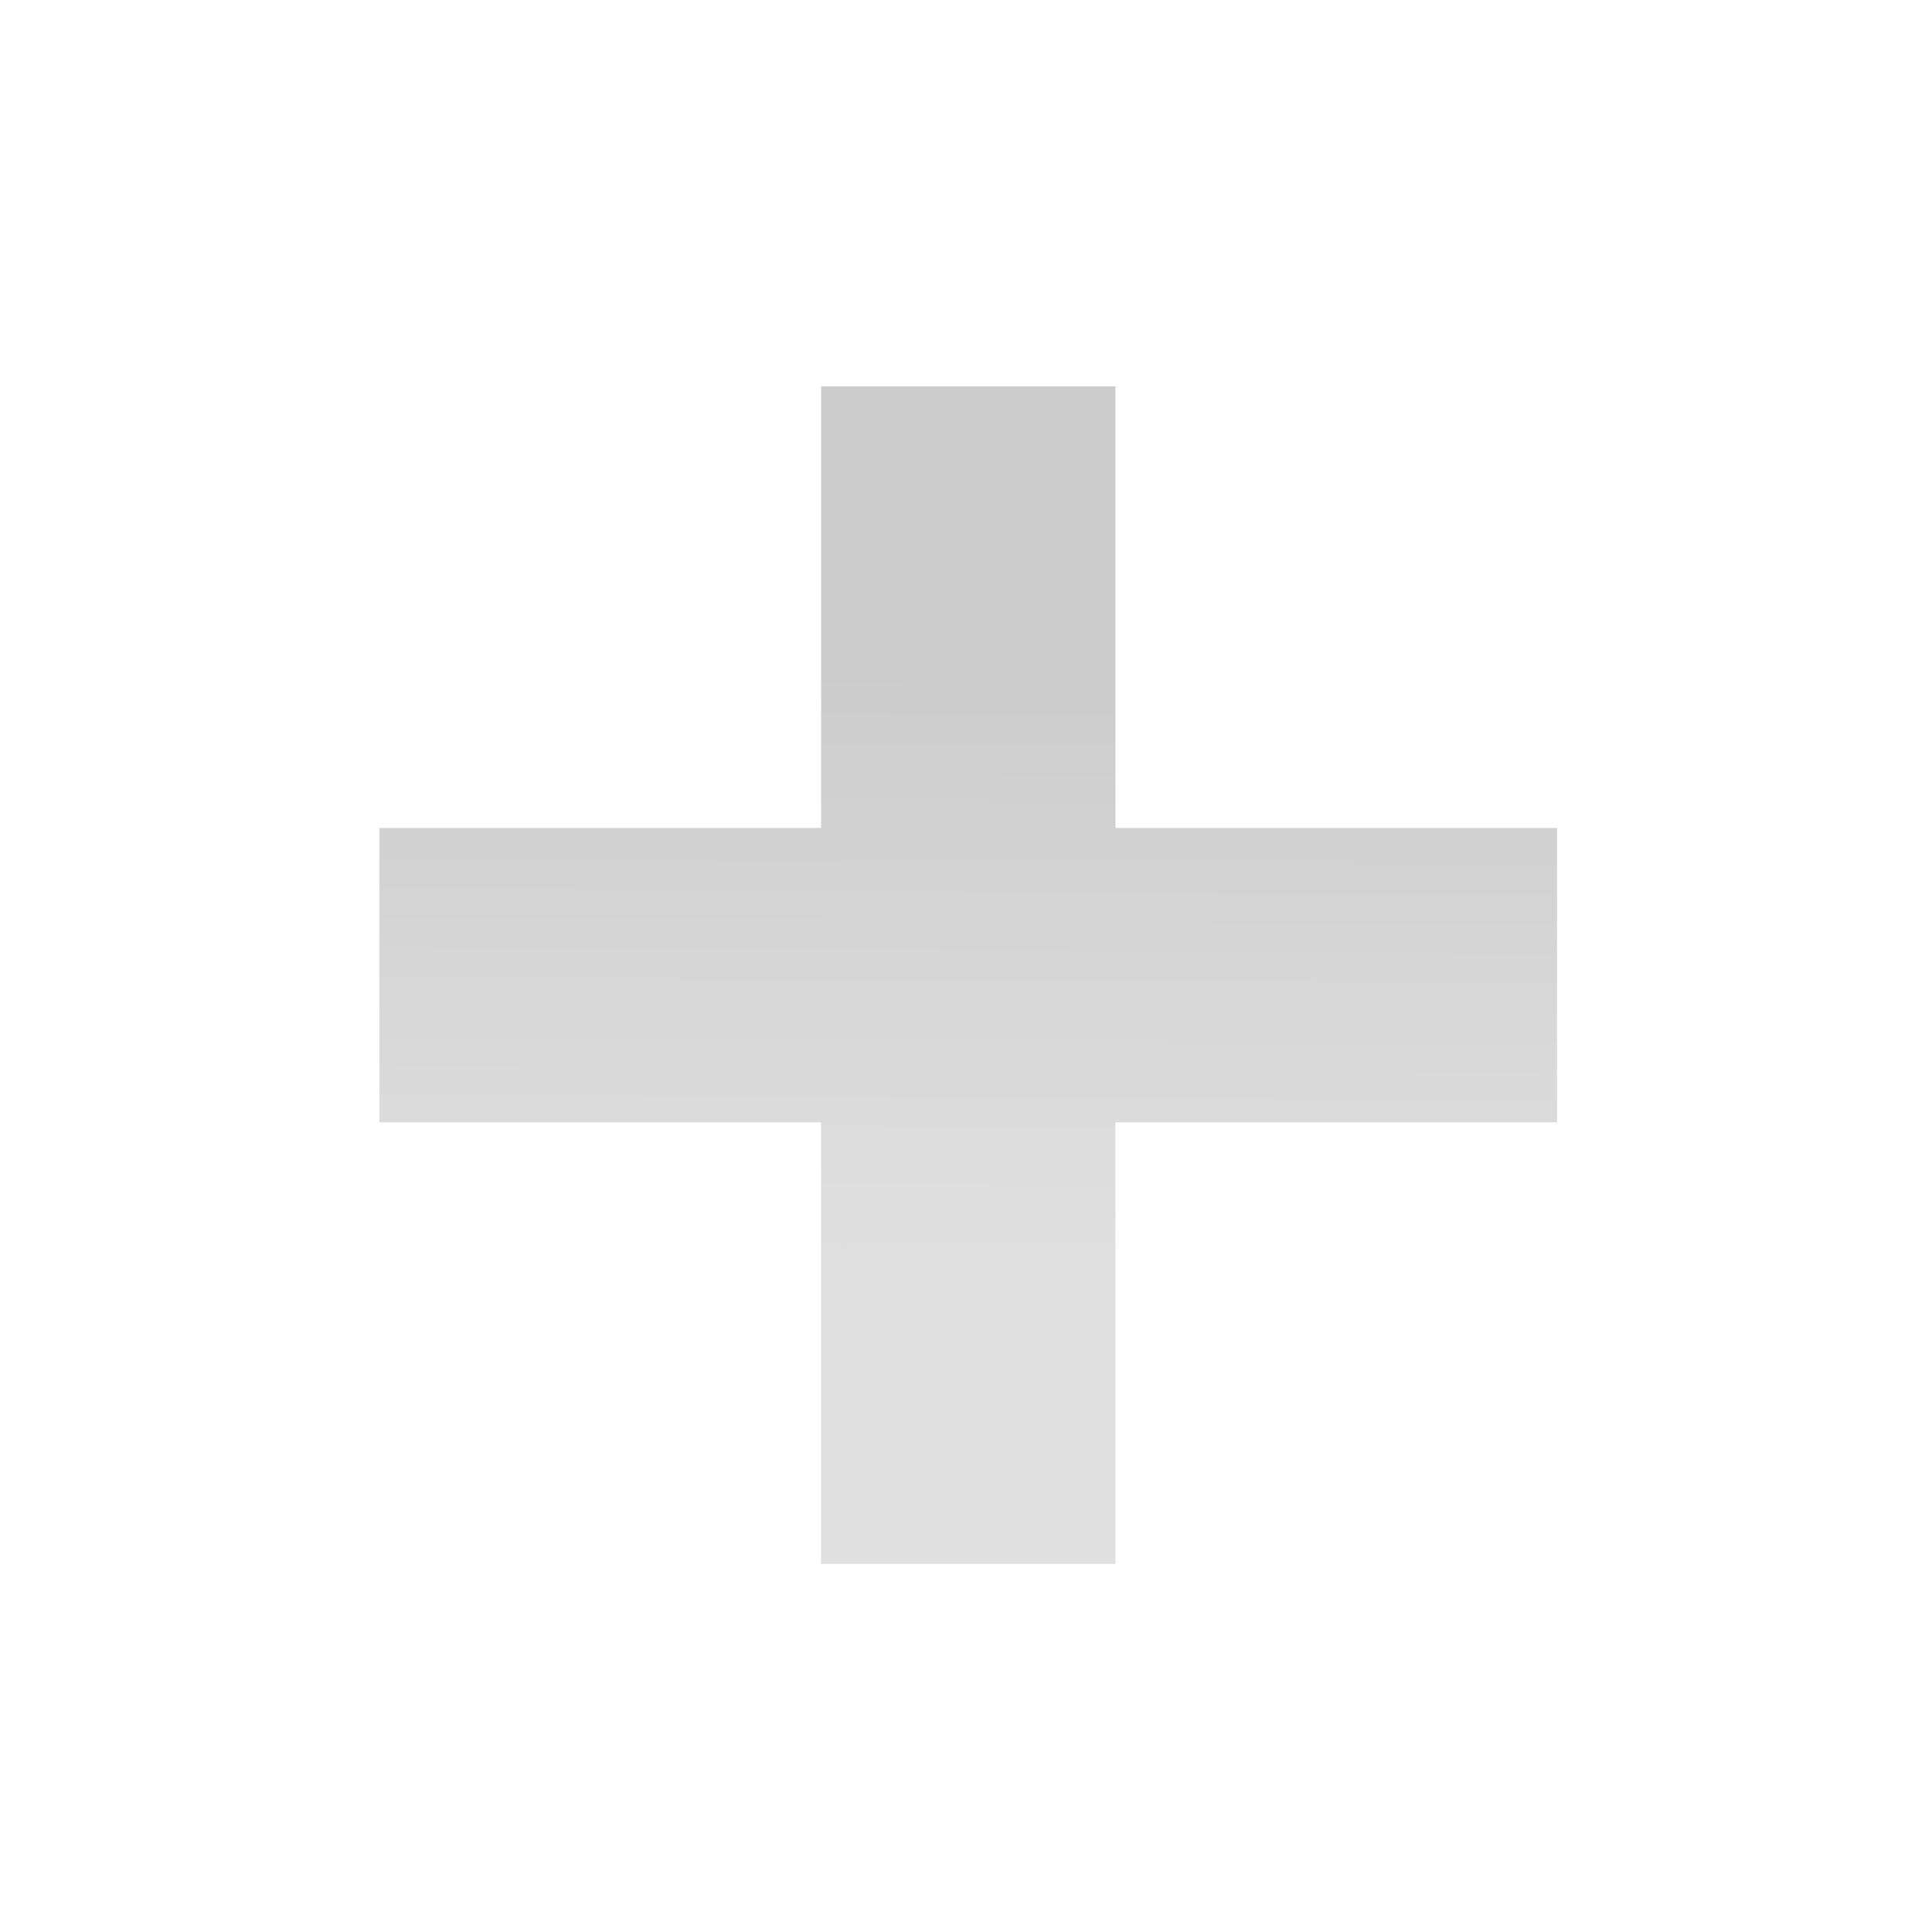
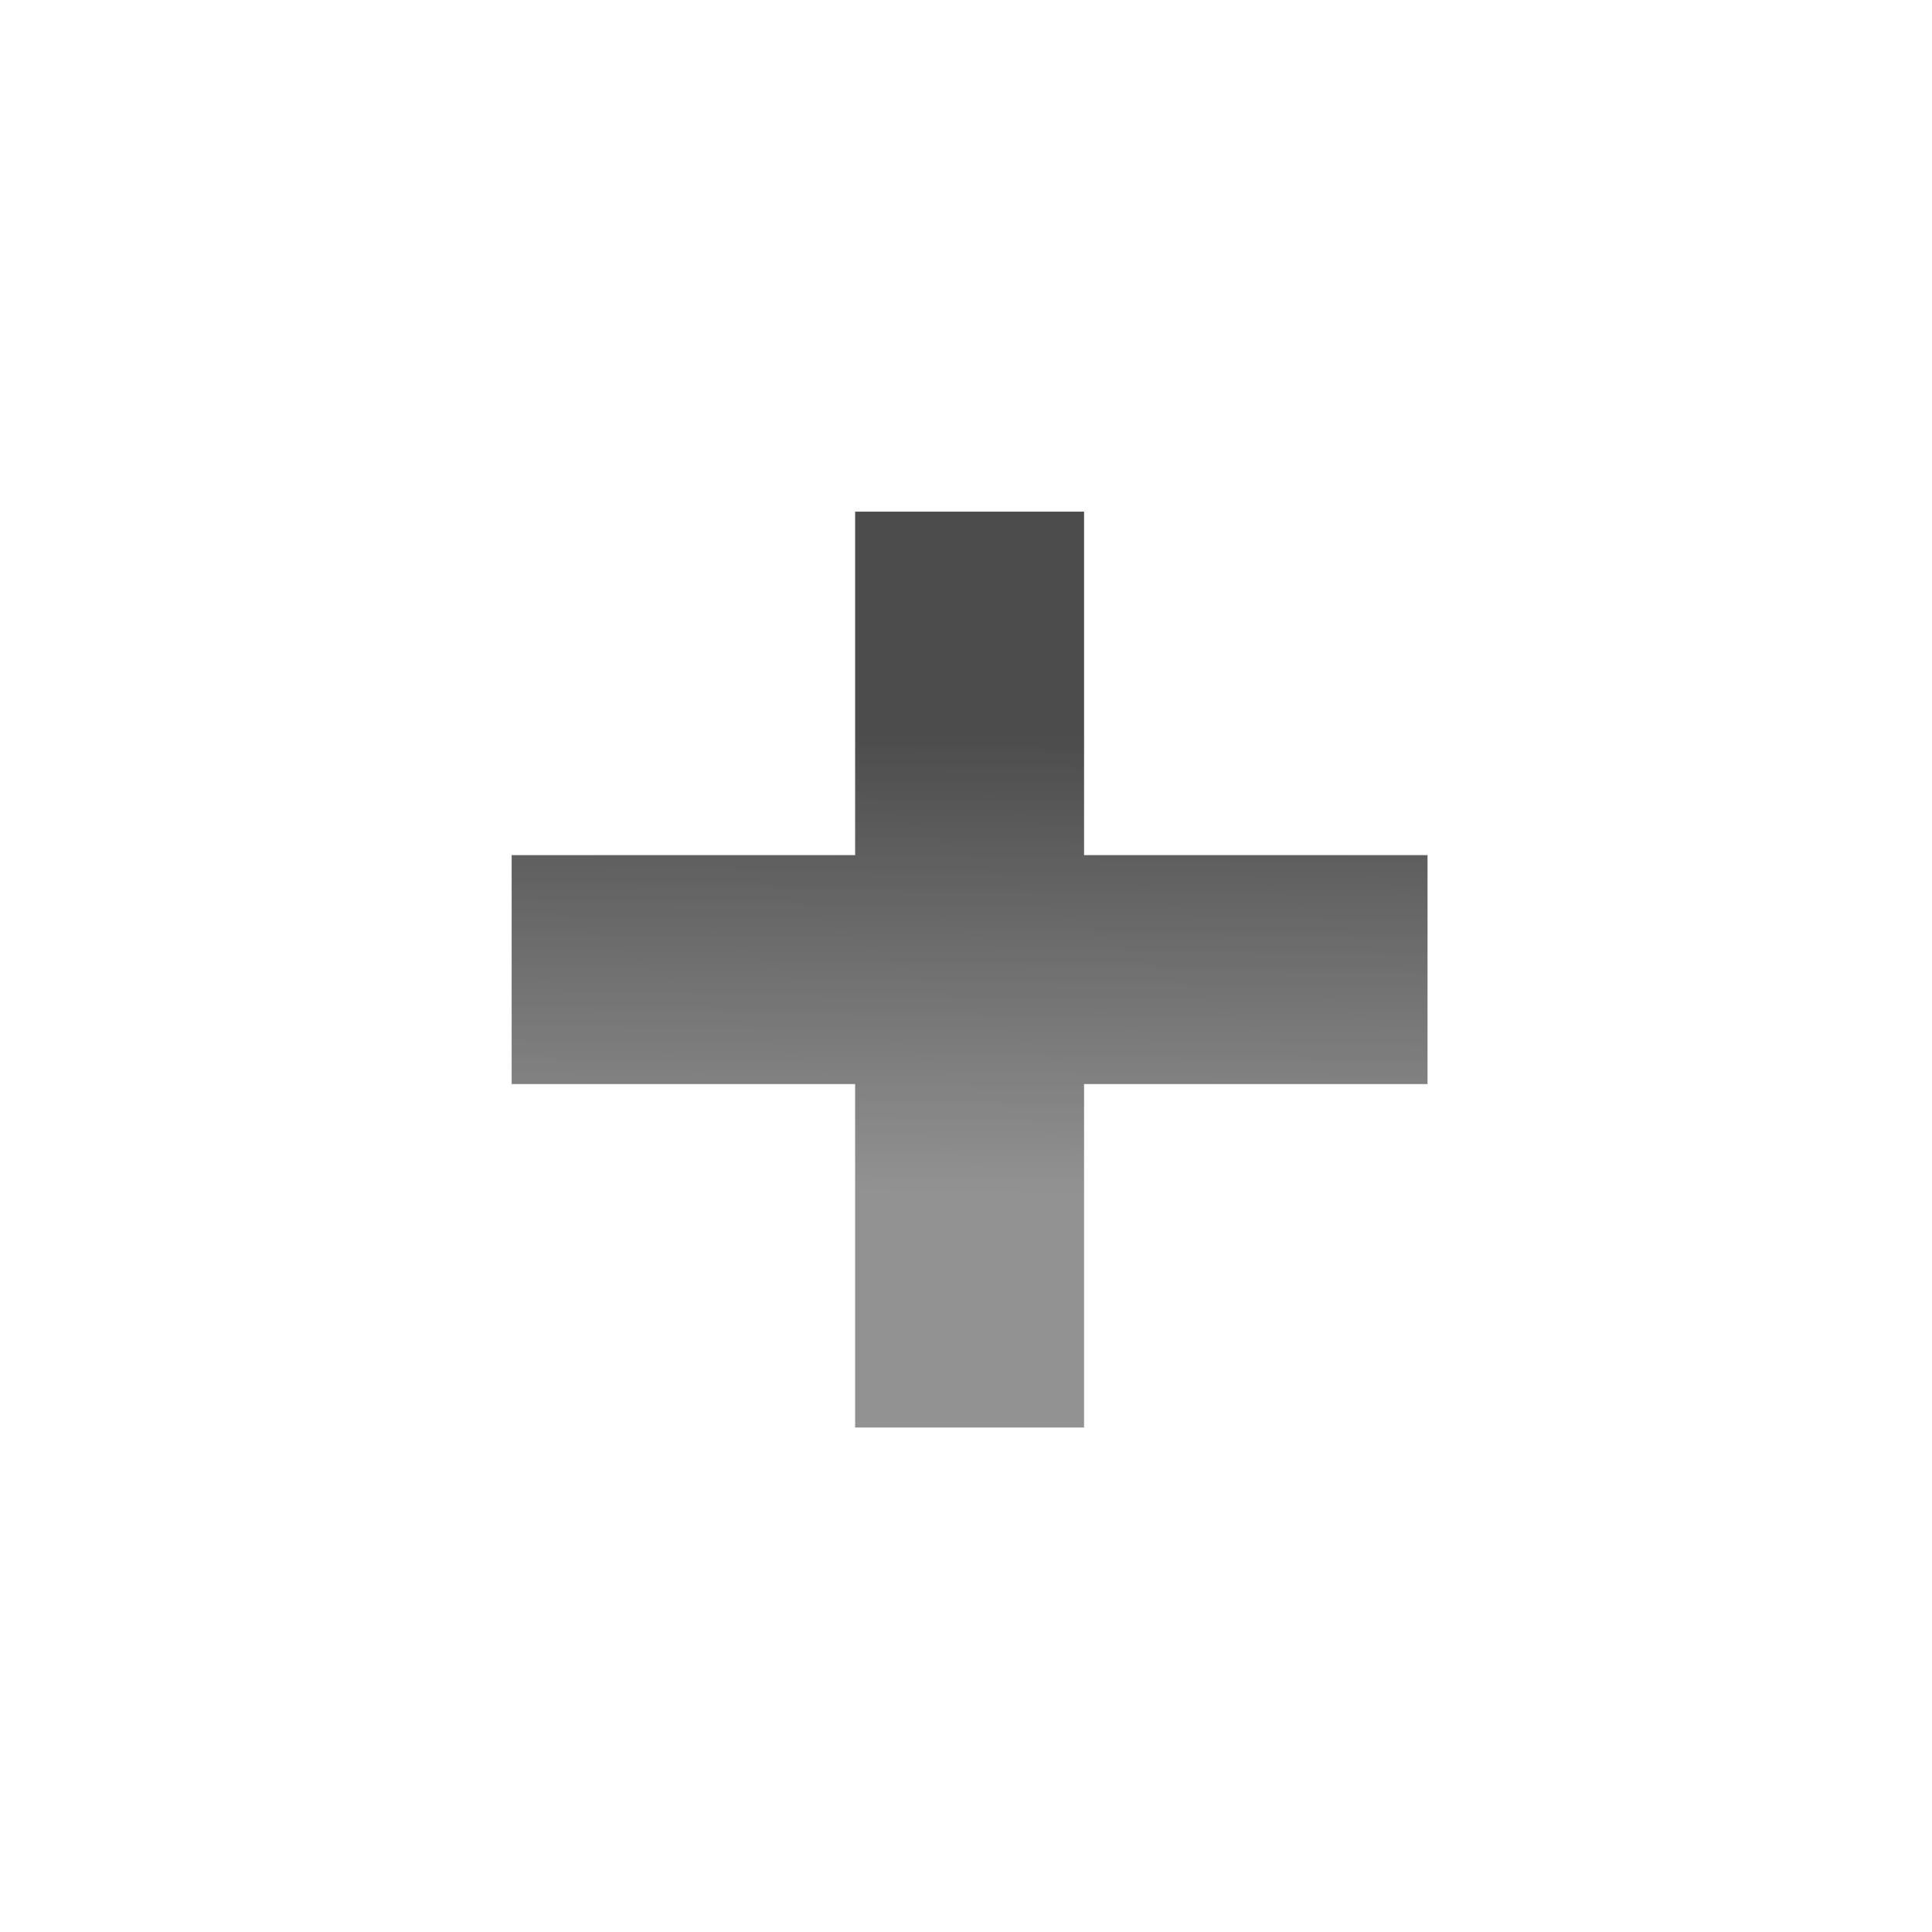
- <svg xmlns="http://www.w3.org/2000/svg" xmlns:xlink="http://www.w3.org/1999/xlink" width="14" height="14" version="1.1" style="enable-background:new" id="svg8">
+ <svg xmlns="http://www.w3.org/2000/svg" xmlns:xlink="http://www.w3.org/1999/xlink" width="18" height="18" version="1.1" style="enable-background:new" id="svg8">
  <defs id="defs12">
-     <linearGradient x1="6.931" y1="7.844" x2="11.17" y2="12.083" id="linearGradient2388" xlink:href="#linearGradient3587-6-5" gradientUnits="userSpaceOnUse" gradientTransform="matrix(0.7542472,0.7542472,-0.7542472,0.7542472,9.279691,-7.449341)" />
+     <linearGradient id="linearGradient4507">
+       <stop offset="0" style="stop-color:#fafafa;stop-opacity:0.855" id="stop4503" />
+       <stop offset="1" style="stop-color:#646464;stop-opacity:1" id="stop4505" />
+     </linearGradient>
    <linearGradient id="linearGradient3587-6-5">
+       <stop offset="0" style="stop-color:#000000;stop-opacity:1" id="stop4498" />
+       <stop offset="1" style="stop-color:#646464;stop-opacity:1" id="stop4500" />
+     </linearGradient>
+     <linearGradient x1="6.931" y1="7.844" x2="11.17" y2="12.083" id="linearGradient2388" xlink:href="#linearGradient3587-6-5-0" gradientUnits="userSpaceOnUse" gradientTransform="matrix(0.7542472,0.7542472,-0.7542472,0.7542472,9.279691,-7.449341)" />
+     <linearGradient id="linearGradient3587-6-5-0">
      <stop id="stop3589-9-2" style="stop-color:#000000;stop-opacity:1" offset="0" />
      <stop id="stop3591-7-4" style="stop-color:#646464;stop-opacity:1" offset="1" />
    </linearGradient>
-     <linearGradient x1="7.08" y1="7.694" x2="11.318" y2="11.932" id="linearGradient2388-5" xlink:href="#linearGradient3587-6-5" gradientUnits="userSpaceOnUse" gradientTransform="matrix(0.7542472,0.7542472,-0.7542472,0.7542472,9.279408,-7.449363)" />
-     <linearGradient x1="6.931" y1="7.844" x2="11.17" y2="12.083" id="linearGradient2388-8" xlink:href="#linearGradient3587-6-5" gradientUnits="userSpaceOnUse" gradientTransform="matrix(0.7542472,0.7542472,-0.7542472,0.7542472,9.279408,-7.449363)" />
-     <linearGradient x1="7.08" y1="7.694" x2="11.318" y2="11.932" id="linearGradient2388-0" xlink:href="#linearGradient2402" gradientUnits="userSpaceOnUse" gradientTransform="rotate(45,12.02477,7.565117)" />
-     <linearGradient id="linearGradient2402">
-       <stop id="stop2404" style="stop-color:#4d86b2;stop-opacity:1" offset="0" />
-       <stop id="stop2406" style="stop-color:#8ab9dd;stop-opacity:1" offset="1" />
-     </linearGradient>
-     <linearGradient xlink:href="#linearGradient3587-6-5" id="linearGradient4152" x1="7.676" y1="1040.398" x2="7.666" y2="1042.292" gradientUnits="userSpaceOnUse" gradientTransform="matrix(1.958857,0,0,2.252685,-8.256764,-2338.828)" />
+     <linearGradient x1="7.08" y1="7.694" x2="11.318" y2="11.932" id="linearGradient2388-5" xlink:href="#linearGradient4507" gradientUnits="userSpaceOnUse" gradientTransform="matrix(0.7515854,0.7568997,-0.7568997,0.7515854,31.8217,-5.317321)" />
+     <linearGradient x1="6.931" y1="7.844" x2="11.17" y2="12.083" id="linearGradient2388-9" xlink:href="#linearGradient3587-6-5" gradientUnits="userSpaceOnUse" gradientTransform="matrix(0.7542472,0.7542472,-0.7542472,0.7542472,-13.23212,-10.31706)" />
+     <linearGradient xlink:href="#linearGradient3587-6-5" id="linearGradient4152" x1="7.676" y1="1040.398" x2="7.666" y2="1042.292" gradientUnits="userSpaceOnUse" gradientTransform="matrix(1.958857,0,0,2.252685,-6.239764,-2336.861)" />
  </defs>
-   <path style="opacity:0.2;fill:url(#linearGradient4152);fill-opacity:1;fill-rule:evenodd;stroke:none;stroke-width:1.067px;stroke-linecap:butt;stroke-linejoin:miter;stroke-opacity:1" d="M 5.95,2.8 V 6 H 2.75 V 8.133 h 3.2 v 3.2 h 2.133 v -3.2 H 11.283 V 6 H 8.083 V 2.8 Z" id="rect3336" />
+   <path style="opacity:0.7;fill:url(#linearGradient4152);fill-opacity:1;fill-rule:evenodd;stroke:none;stroke-width:1.067px;stroke-linecap:butt;stroke-linejoin:miter;stroke-opacity:1;enable-background:new" d="m 7.967,4.767 v 3.2 h -3.2 V 10.1 h 3.2 v 3.2 h 2.133 v -3.2 h 3.2 V 7.967 h -3.2 v -3.2 z" id="rect3336" />
</svg>
